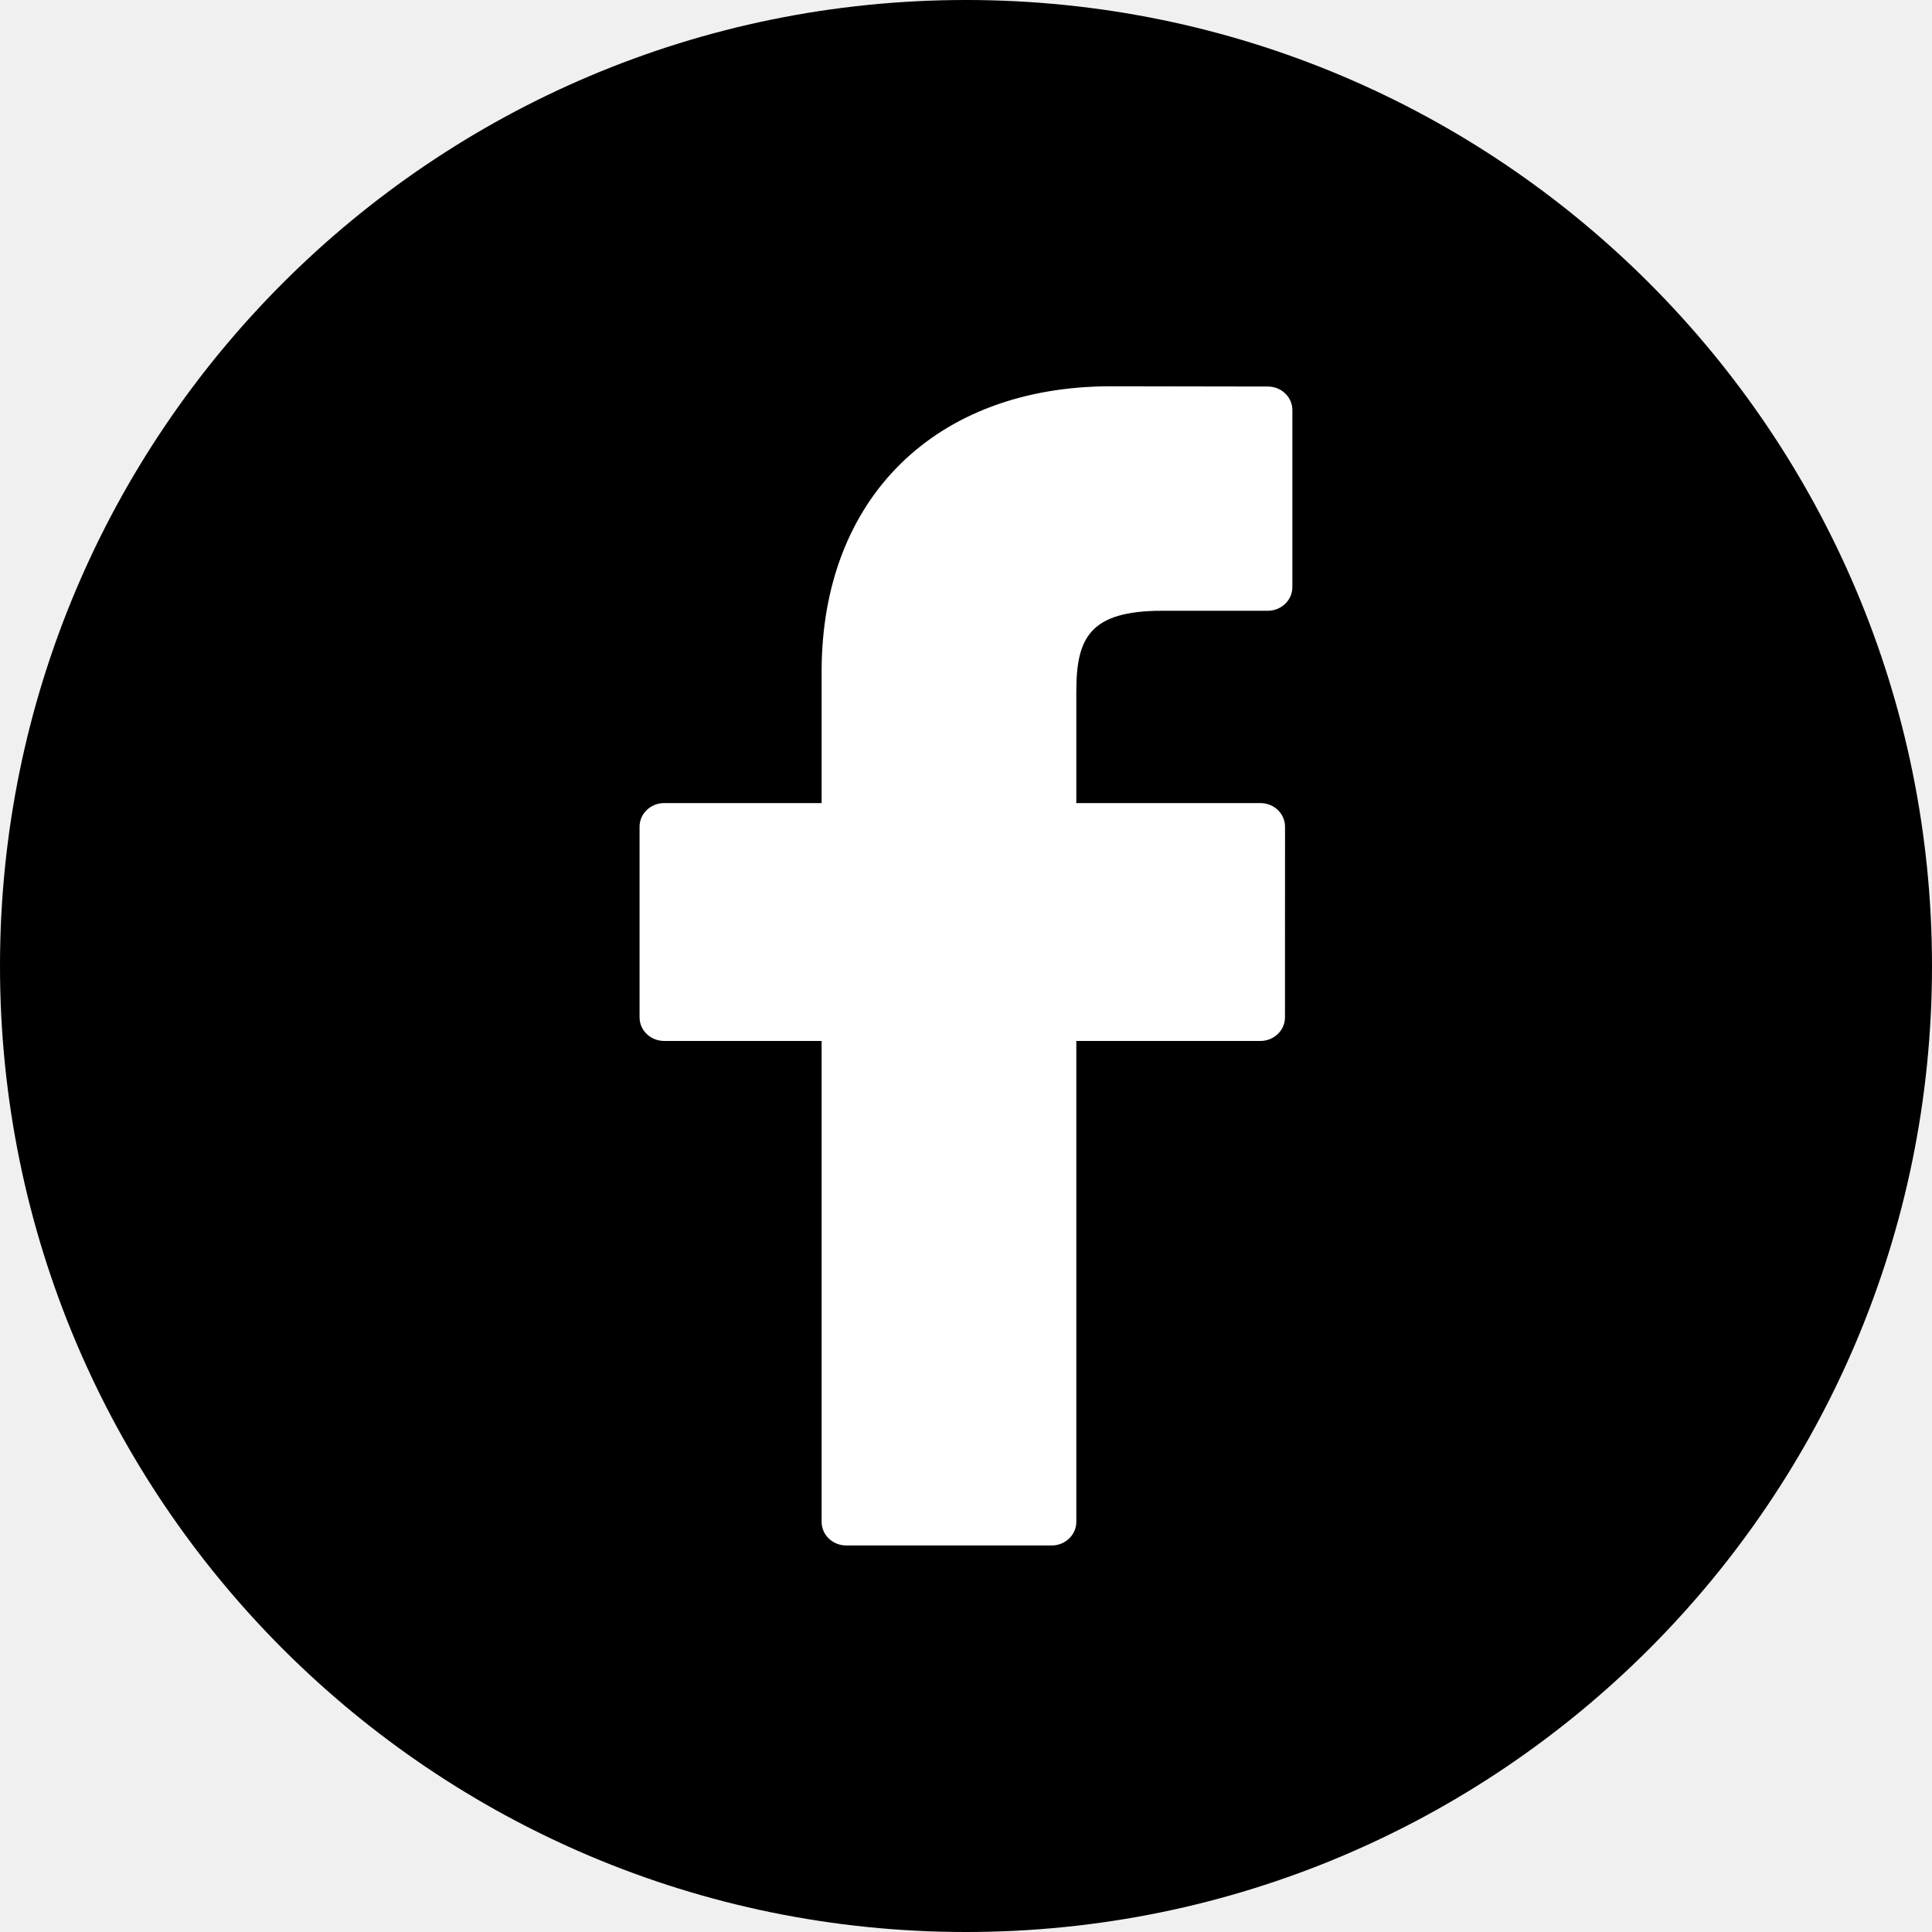
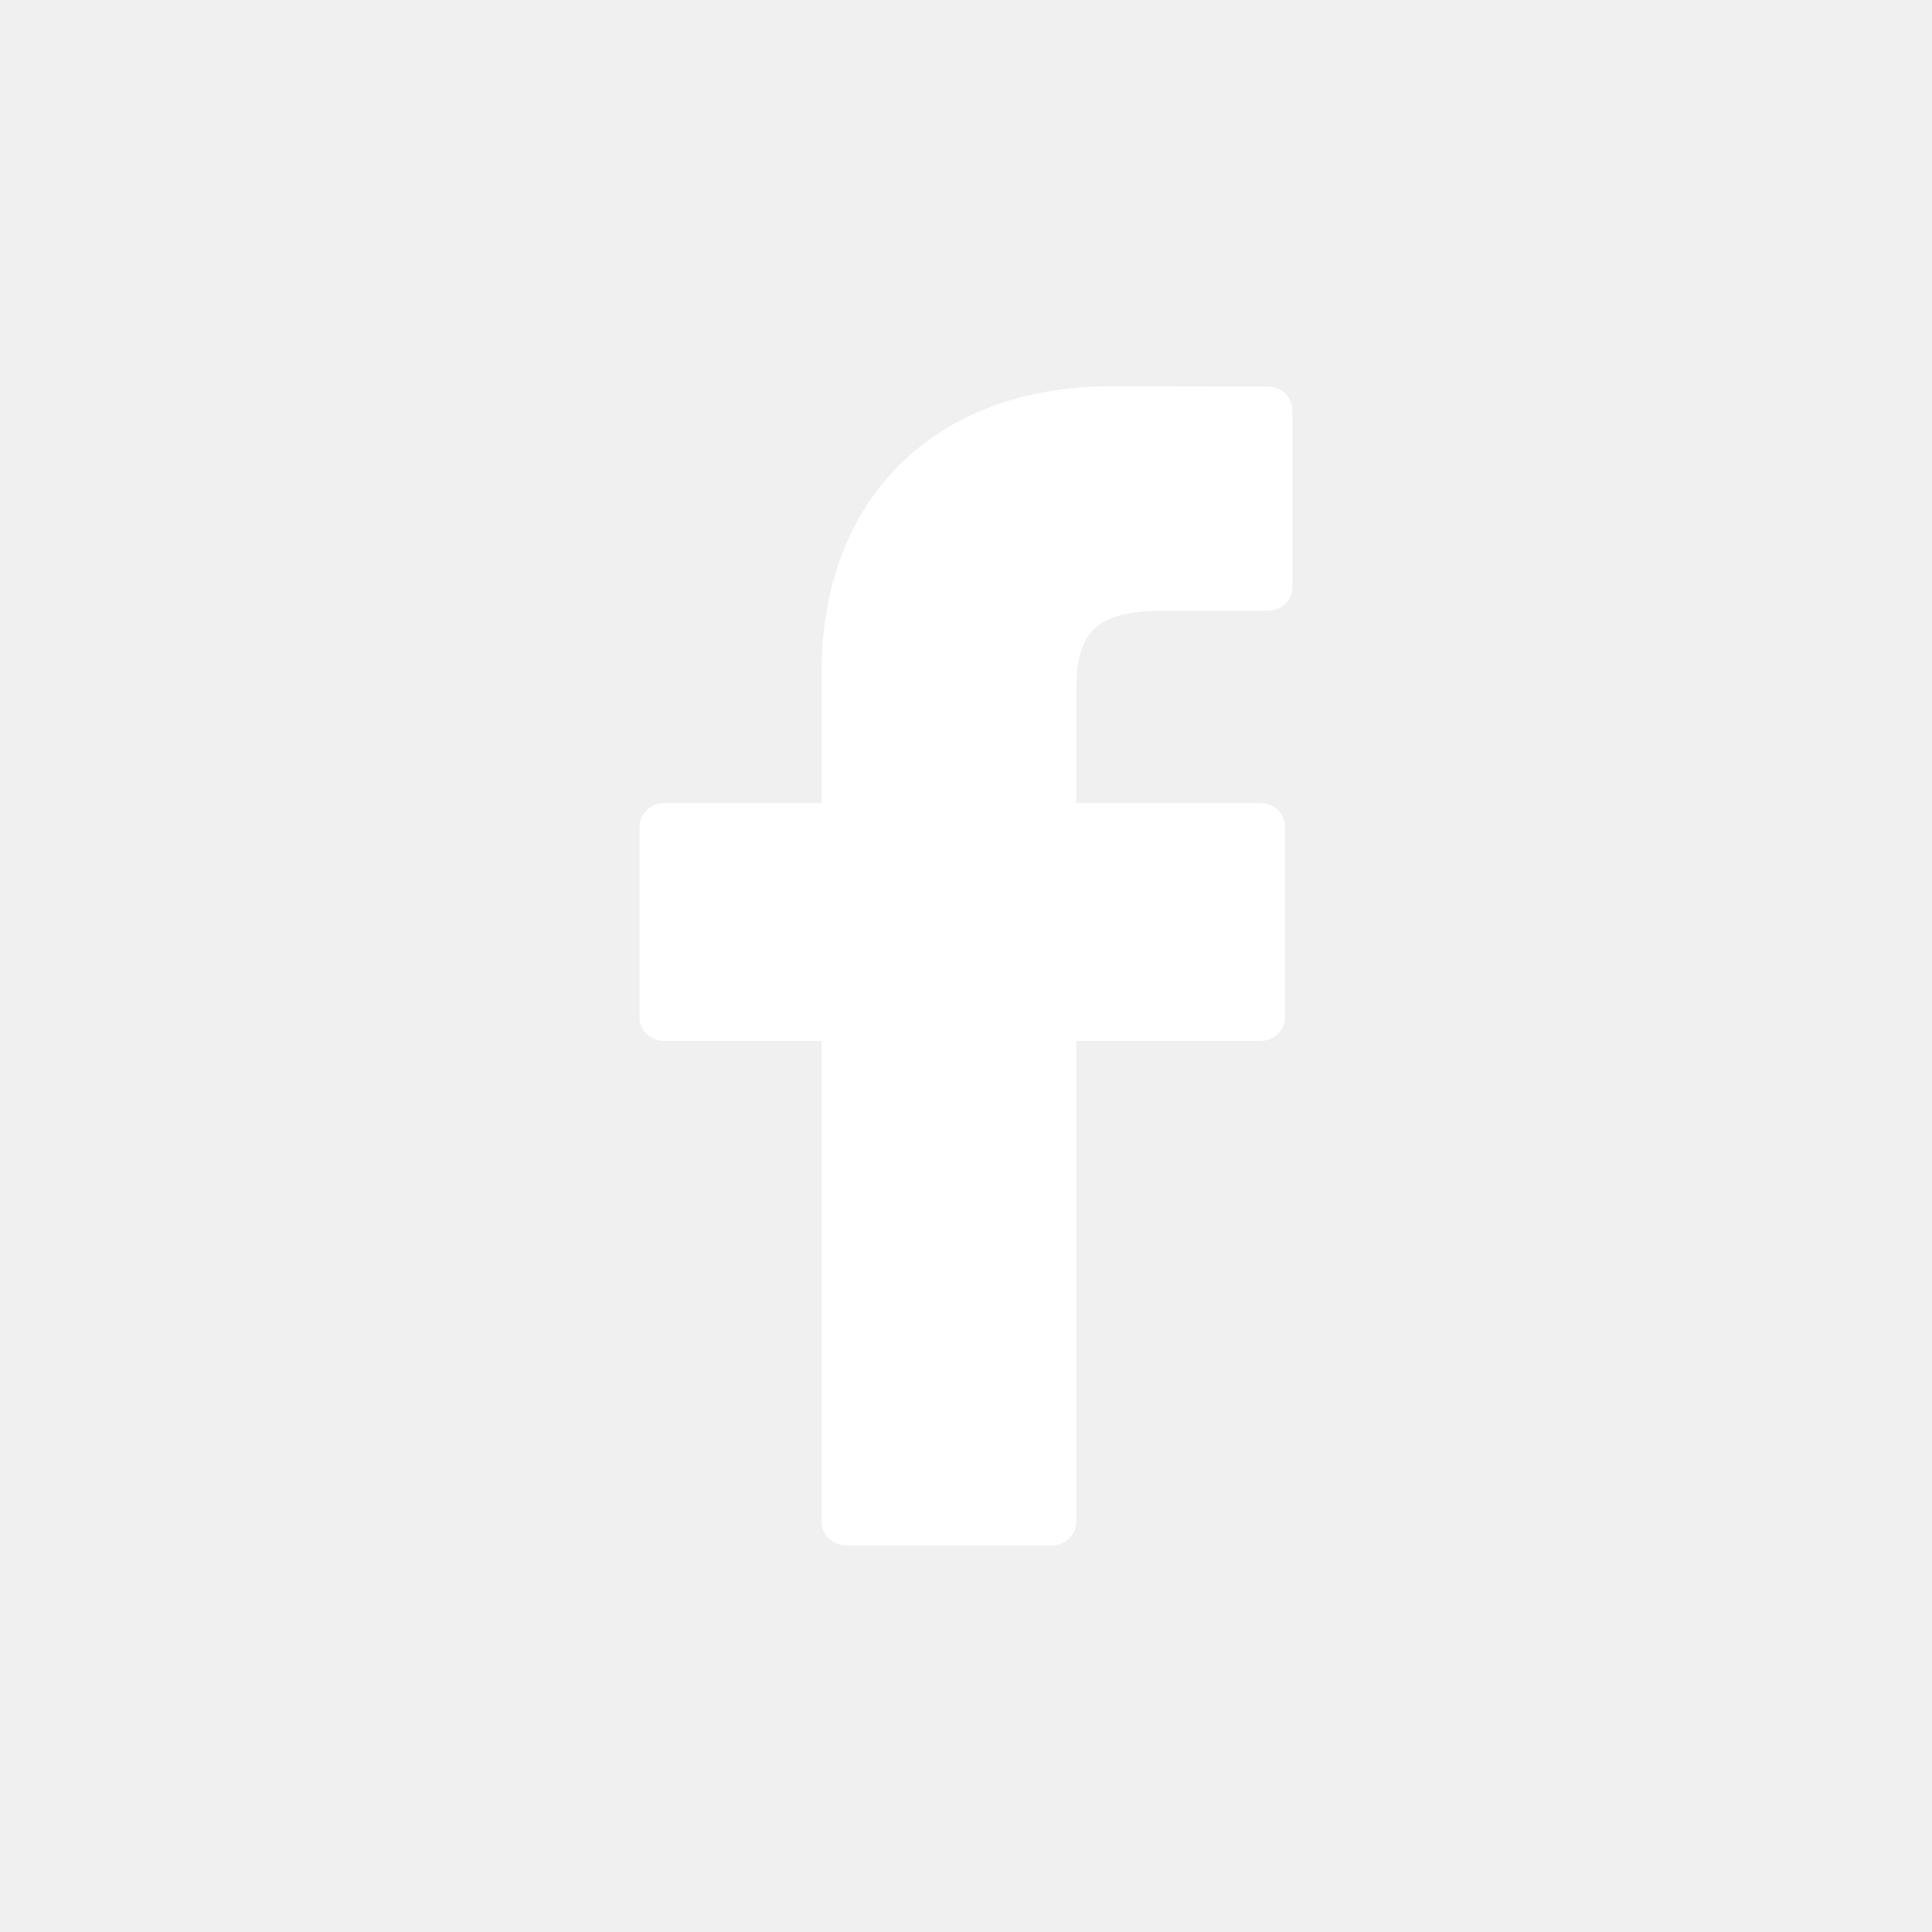
<svg xmlns="http://www.w3.org/2000/svg" width="30" height="30" viewBox="0 0 30 30" fill="none">
-   <circle cx="15" cy="15" r="15" fill="black" />
+   <circle cx="15" cy="15" r="15" />
  <g clip-path="url(#clip0)">
    <path d="M19.687 6.002L17.255 5.998C14.524 5.998 12.758 7.737 12.758 10.428V12.47H10.314C10.102 12.47 9.931 12.635 9.931 12.838V15.797C9.931 16 10.102 16.164 10.314 16.164H12.758V23.631C12.758 23.834 12.929 23.998 13.141 23.998H16.33C16.541 23.998 16.713 23.834 16.713 23.631V16.164H19.571C19.782 16.164 19.953 16 19.953 15.797L19.954 12.838C19.954 12.74 19.914 12.647 19.843 12.578C19.771 12.509 19.673 12.47 19.572 12.47H16.713V10.739C16.713 9.907 16.919 9.484 18.048 9.484L19.686 9.484C19.897 9.484 20.068 9.319 20.068 9.117V6.369C20.068 6.166 19.898 6.002 19.687 6.002Z" fill="white" />
  </g>
  <defs>
    <clipPath id="clip0">
      <rect x="5.625" y="5.998" width="18.75" height="18" fill="white" />
    </clipPath>
  </defs>
</svg>
